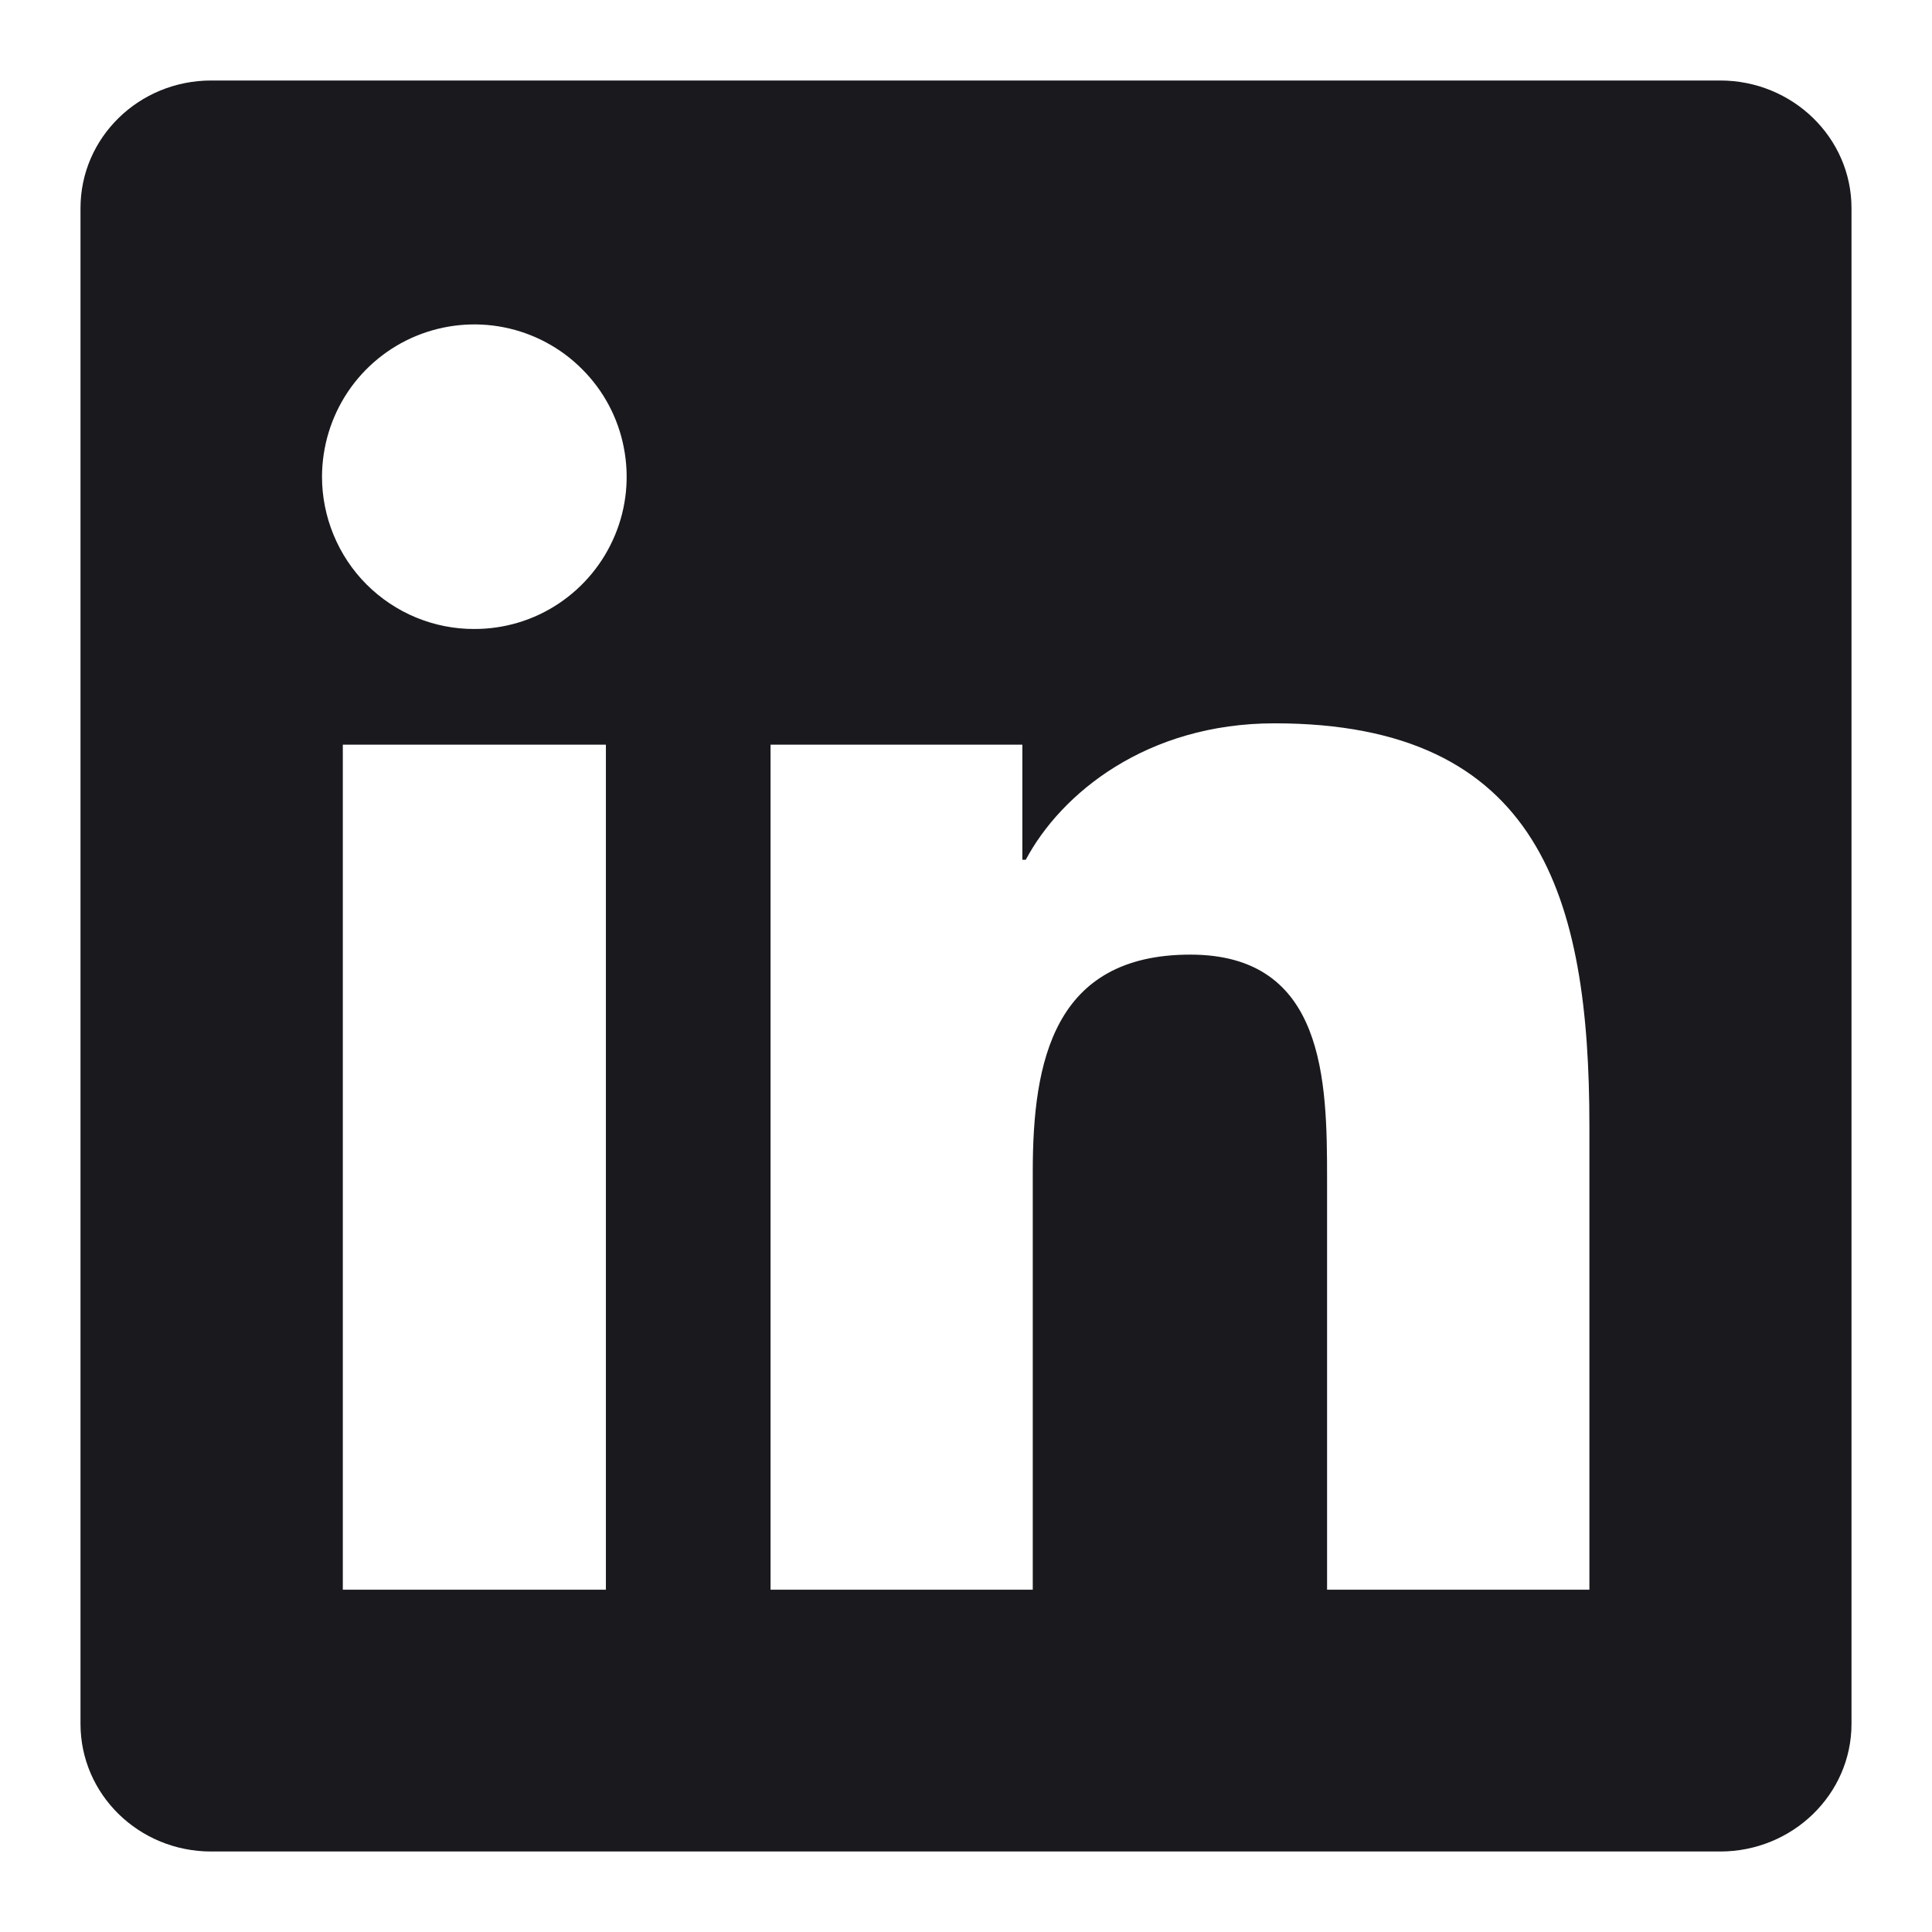
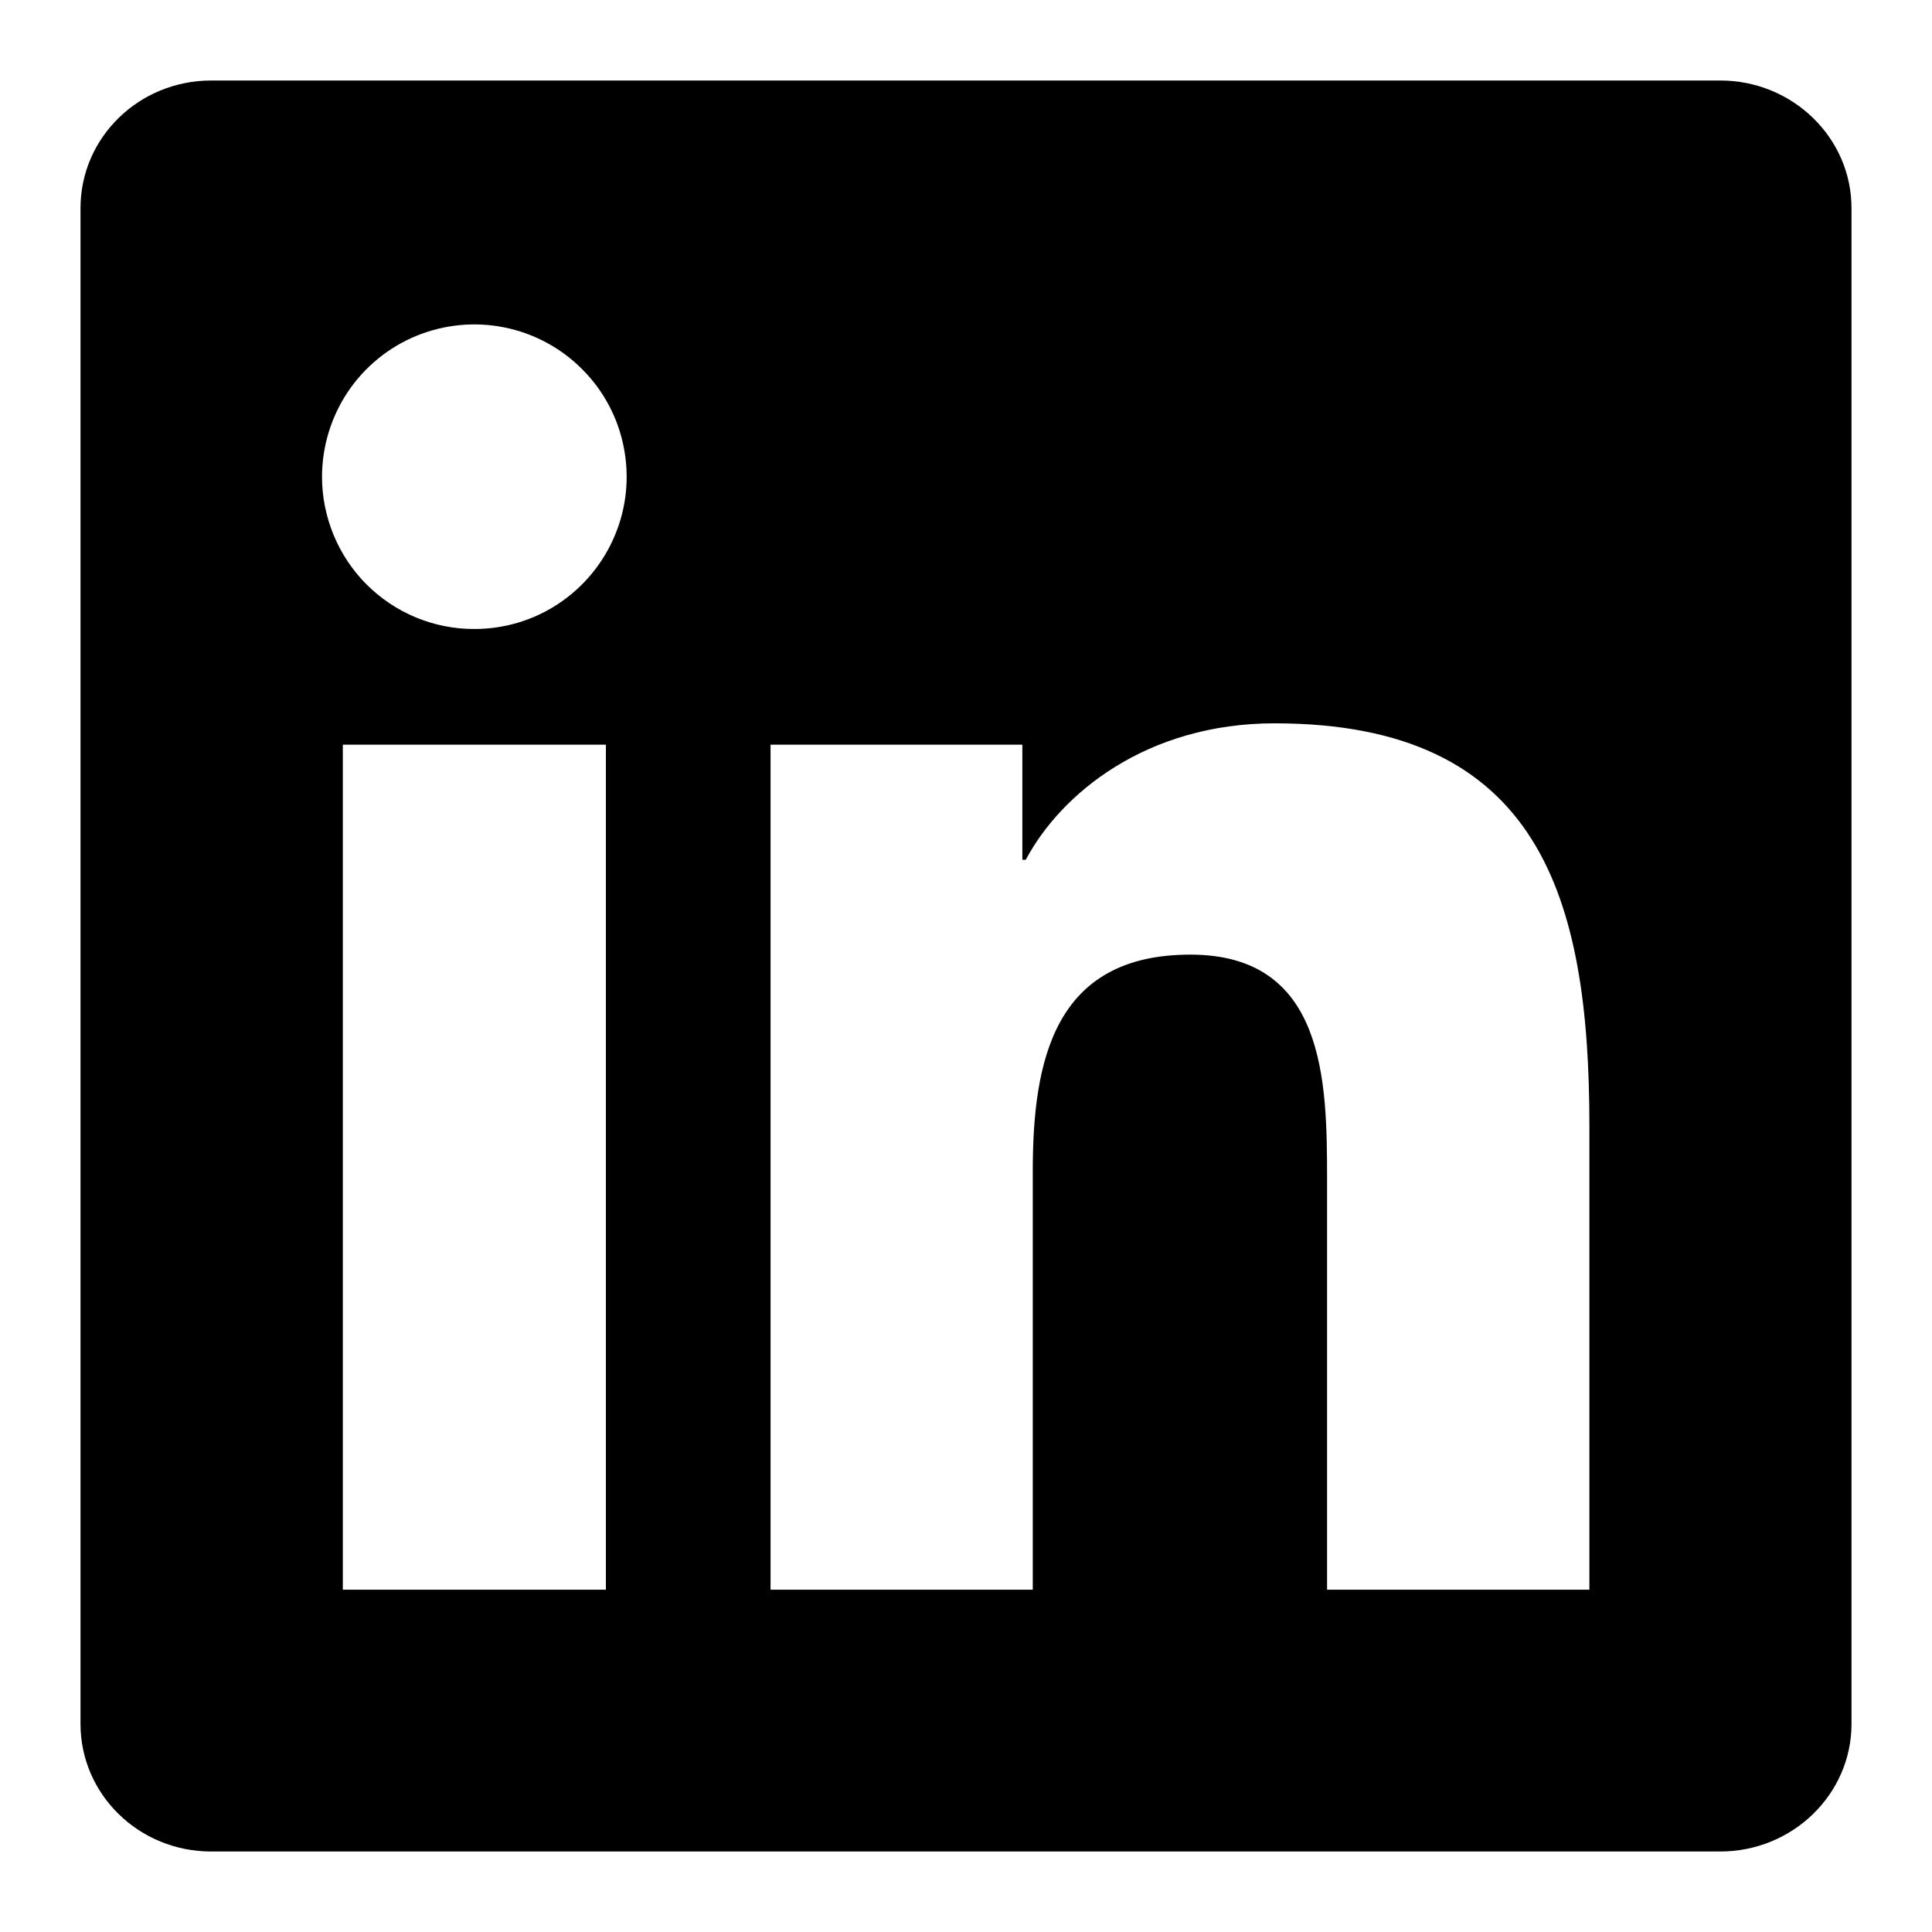
- <svg xmlns="http://www.w3.org/2000/svg" width="18" height="18" viewBox="0 0 18 18" fill="none">
-   <path d="M14.807 14.811H12.364V10.982C12.364 10.069 12.346 8.894 11.09 8.894C9.817 8.894 9.622 9.887 9.622 10.915V14.811H7.179V6.938H9.525V8.01H9.557C9.886 7.392 10.683 6.739 11.875 6.739C14.35 6.739 14.808 8.368 14.808 10.489V14.811H14.807ZM4.419 5.86C4.233 5.861 4.048 5.824 3.876 5.753C3.704 5.682 3.547 5.577 3.415 5.445C3.283 5.313 3.179 5.156 3.108 4.984C3.037 4.812 3 4.627 3 4.441C3.001 4.16 3.084 3.886 3.24 3.652C3.396 3.419 3.618 3.237 3.877 3.13C4.137 3.023 4.422 2.995 4.697 3.05C4.972 3.105 5.225 3.24 5.423 3.439C5.622 3.637 5.757 3.89 5.811 4.165C5.866 4.441 5.838 4.726 5.73 4.985C5.622 5.245 5.44 5.466 5.207 5.622C4.974 5.778 4.699 5.861 4.418 5.86H4.419ZM5.644 14.811H3.194V6.938H5.645V14.811H5.644ZM16.031 0.75H1.968C1.294 0.75 0.75 1.282 0.75 1.939V16.061C0.75 16.718 1.294 17.25 1.967 17.25H16.027C16.7 17.25 17.25 16.718 17.25 16.061V1.939C17.25 1.282 16.7 0.75 16.027 0.75H16.03H16.031Z" fill="#1A191E" />
+ <svg xmlns="http://www.w3.org/2000/svg" width="18" height="18" viewBox="0 0 18 18" fill="">
+   <path d="M14.807 14.811H12.364V10.982C12.364 10.069 12.346 8.894 11.09 8.894C9.817 8.894 9.622 9.887 9.622 10.915V14.811H7.179V6.938H9.525V8.01H9.557C9.886 7.392 10.683 6.739 11.875 6.739C14.35 6.739 14.808 8.368 14.808 10.489V14.811H14.807ZM4.419 5.86C4.233 5.861 4.048 5.824 3.876 5.753C3.704 5.682 3.547 5.577 3.415 5.445C3.283 5.313 3.179 5.156 3.108 4.984C3.037 4.812 3 4.627 3 4.441C3.001 4.16 3.084 3.886 3.24 3.652C3.396 3.419 3.618 3.237 3.877 3.13C4.137 3.023 4.422 2.995 4.697 3.05C4.972 3.105 5.225 3.24 5.423 3.439C5.622 3.637 5.757 3.89 5.811 4.165C5.866 4.441 5.838 4.726 5.73 4.985C5.622 5.245 5.44 5.466 5.207 5.622C4.974 5.778 4.699 5.861 4.418 5.86H4.419ZM5.644 14.811H3.194V6.938H5.645V14.811H5.644ZM16.031 0.75H1.968C1.294 0.75 0.75 1.282 0.75 1.939V16.061C0.75 16.718 1.294 17.25 1.967 17.25H16.027C16.7 17.25 17.25 16.718 17.25 16.061V1.939C17.25 1.282 16.7 0.75 16.027 0.75H16.03H16.031Z" fill="" />
</svg>
